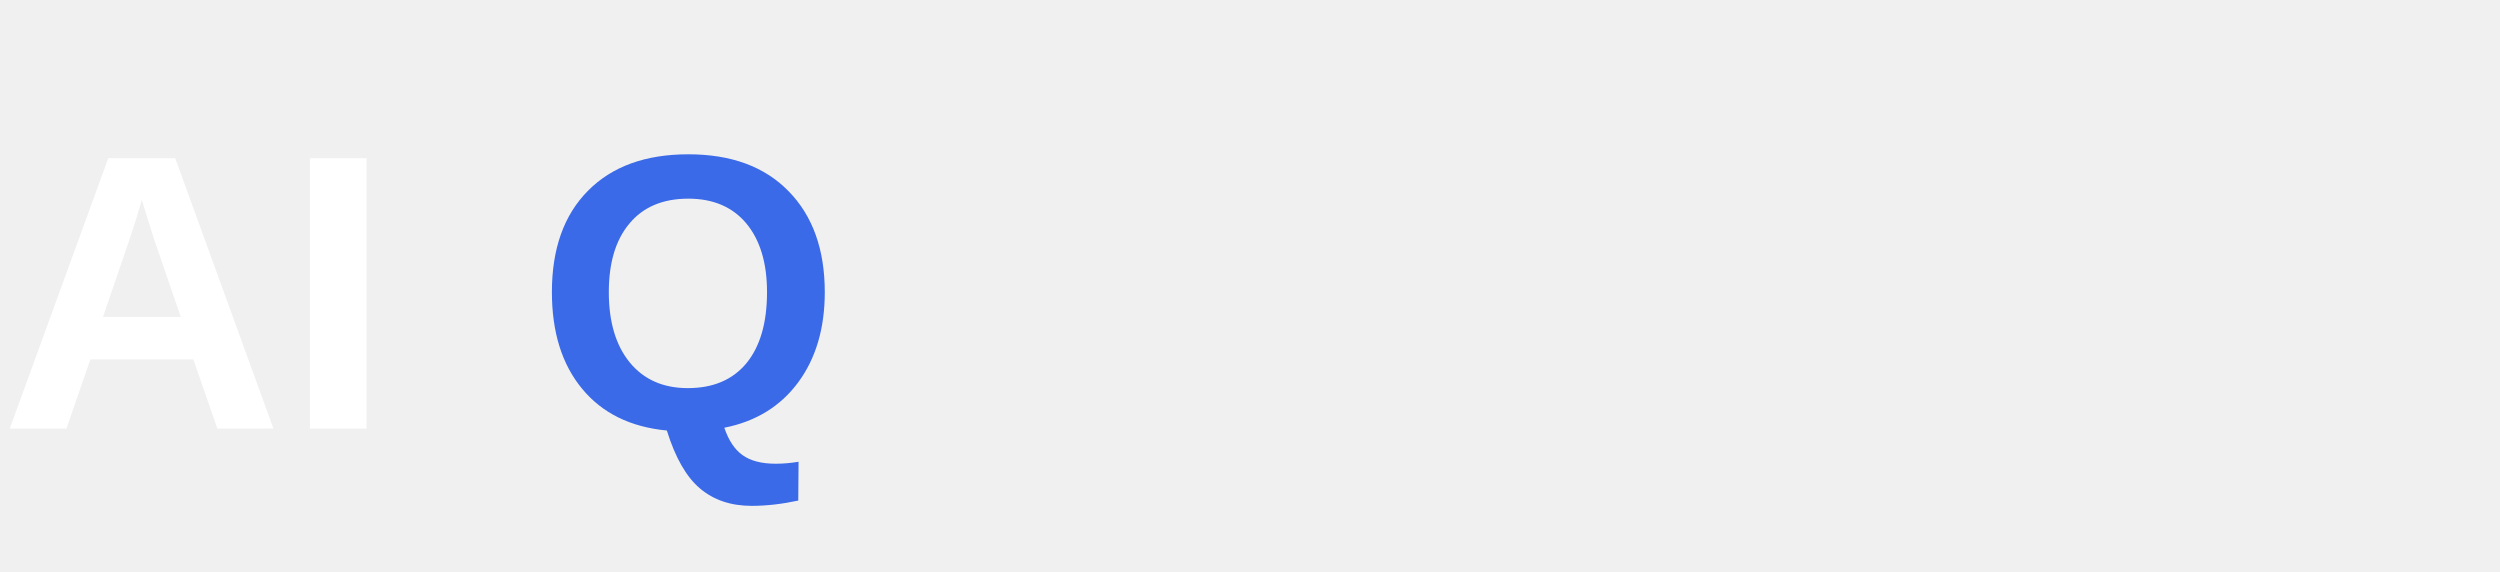
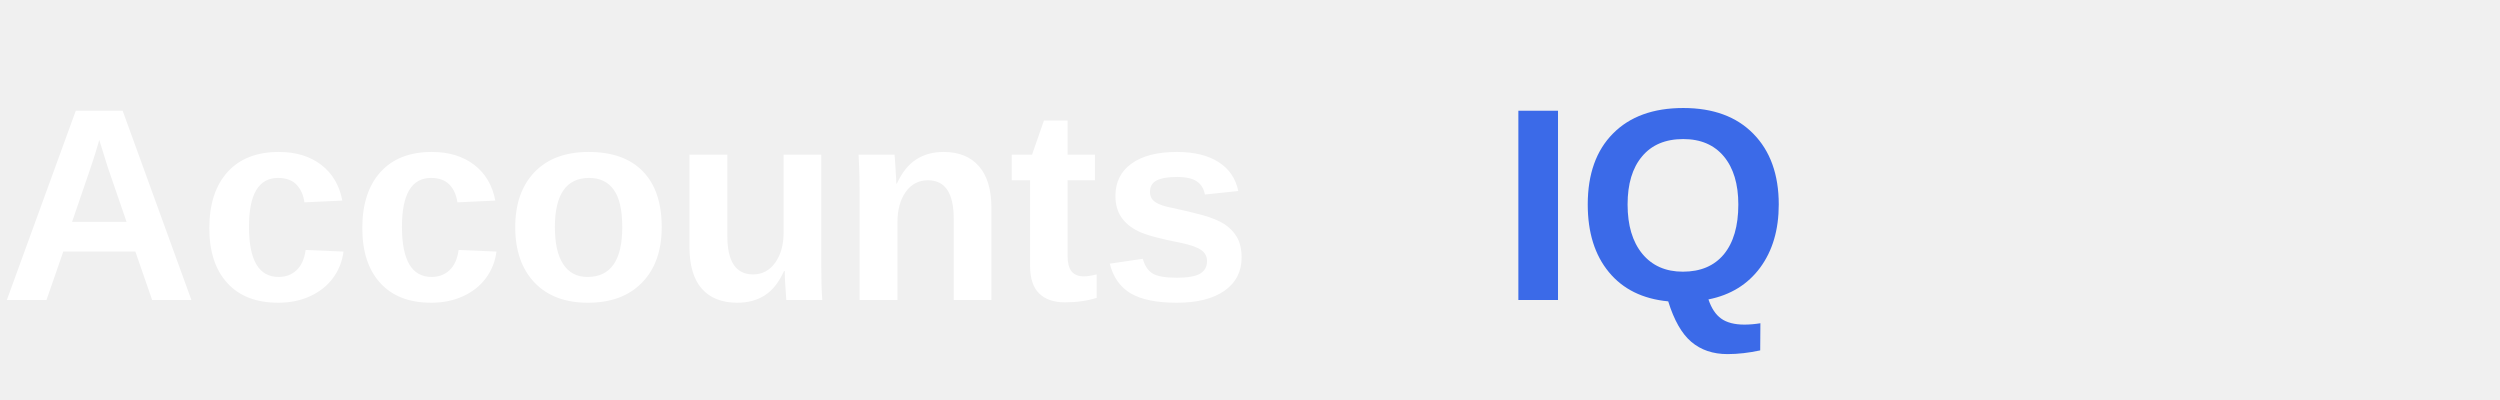
- <svg xmlns="http://www.w3.org/2000/svg" viewBox="0 0 140 32" width="140" height="32">
-   <text y="24" font-family="Arial, Helvetica, sans-serif" font-weight="700" font-size="22" fill="white">AI</text>
-   <text x="30" y="24" font-family="Arial, Helvetica, sans-serif" font-weight="700" font-size="22" fill="#3B6AE8">Q</text>
+ <svg xmlns="http://www.w3.org/2000/svg" viewBox="0 0 200 32" width="200" height="32">
+   <text y="24" font-family="Arial, Helvetica, sans-serif" font-weight="700" font-size="22" fill="white">Accounts</text>
+   <text x="120" y="24" font-family="Arial, Helvetica, sans-serif" font-weight="700" font-size="22" fill="#3B6AE8">IQ</text>
</svg>
